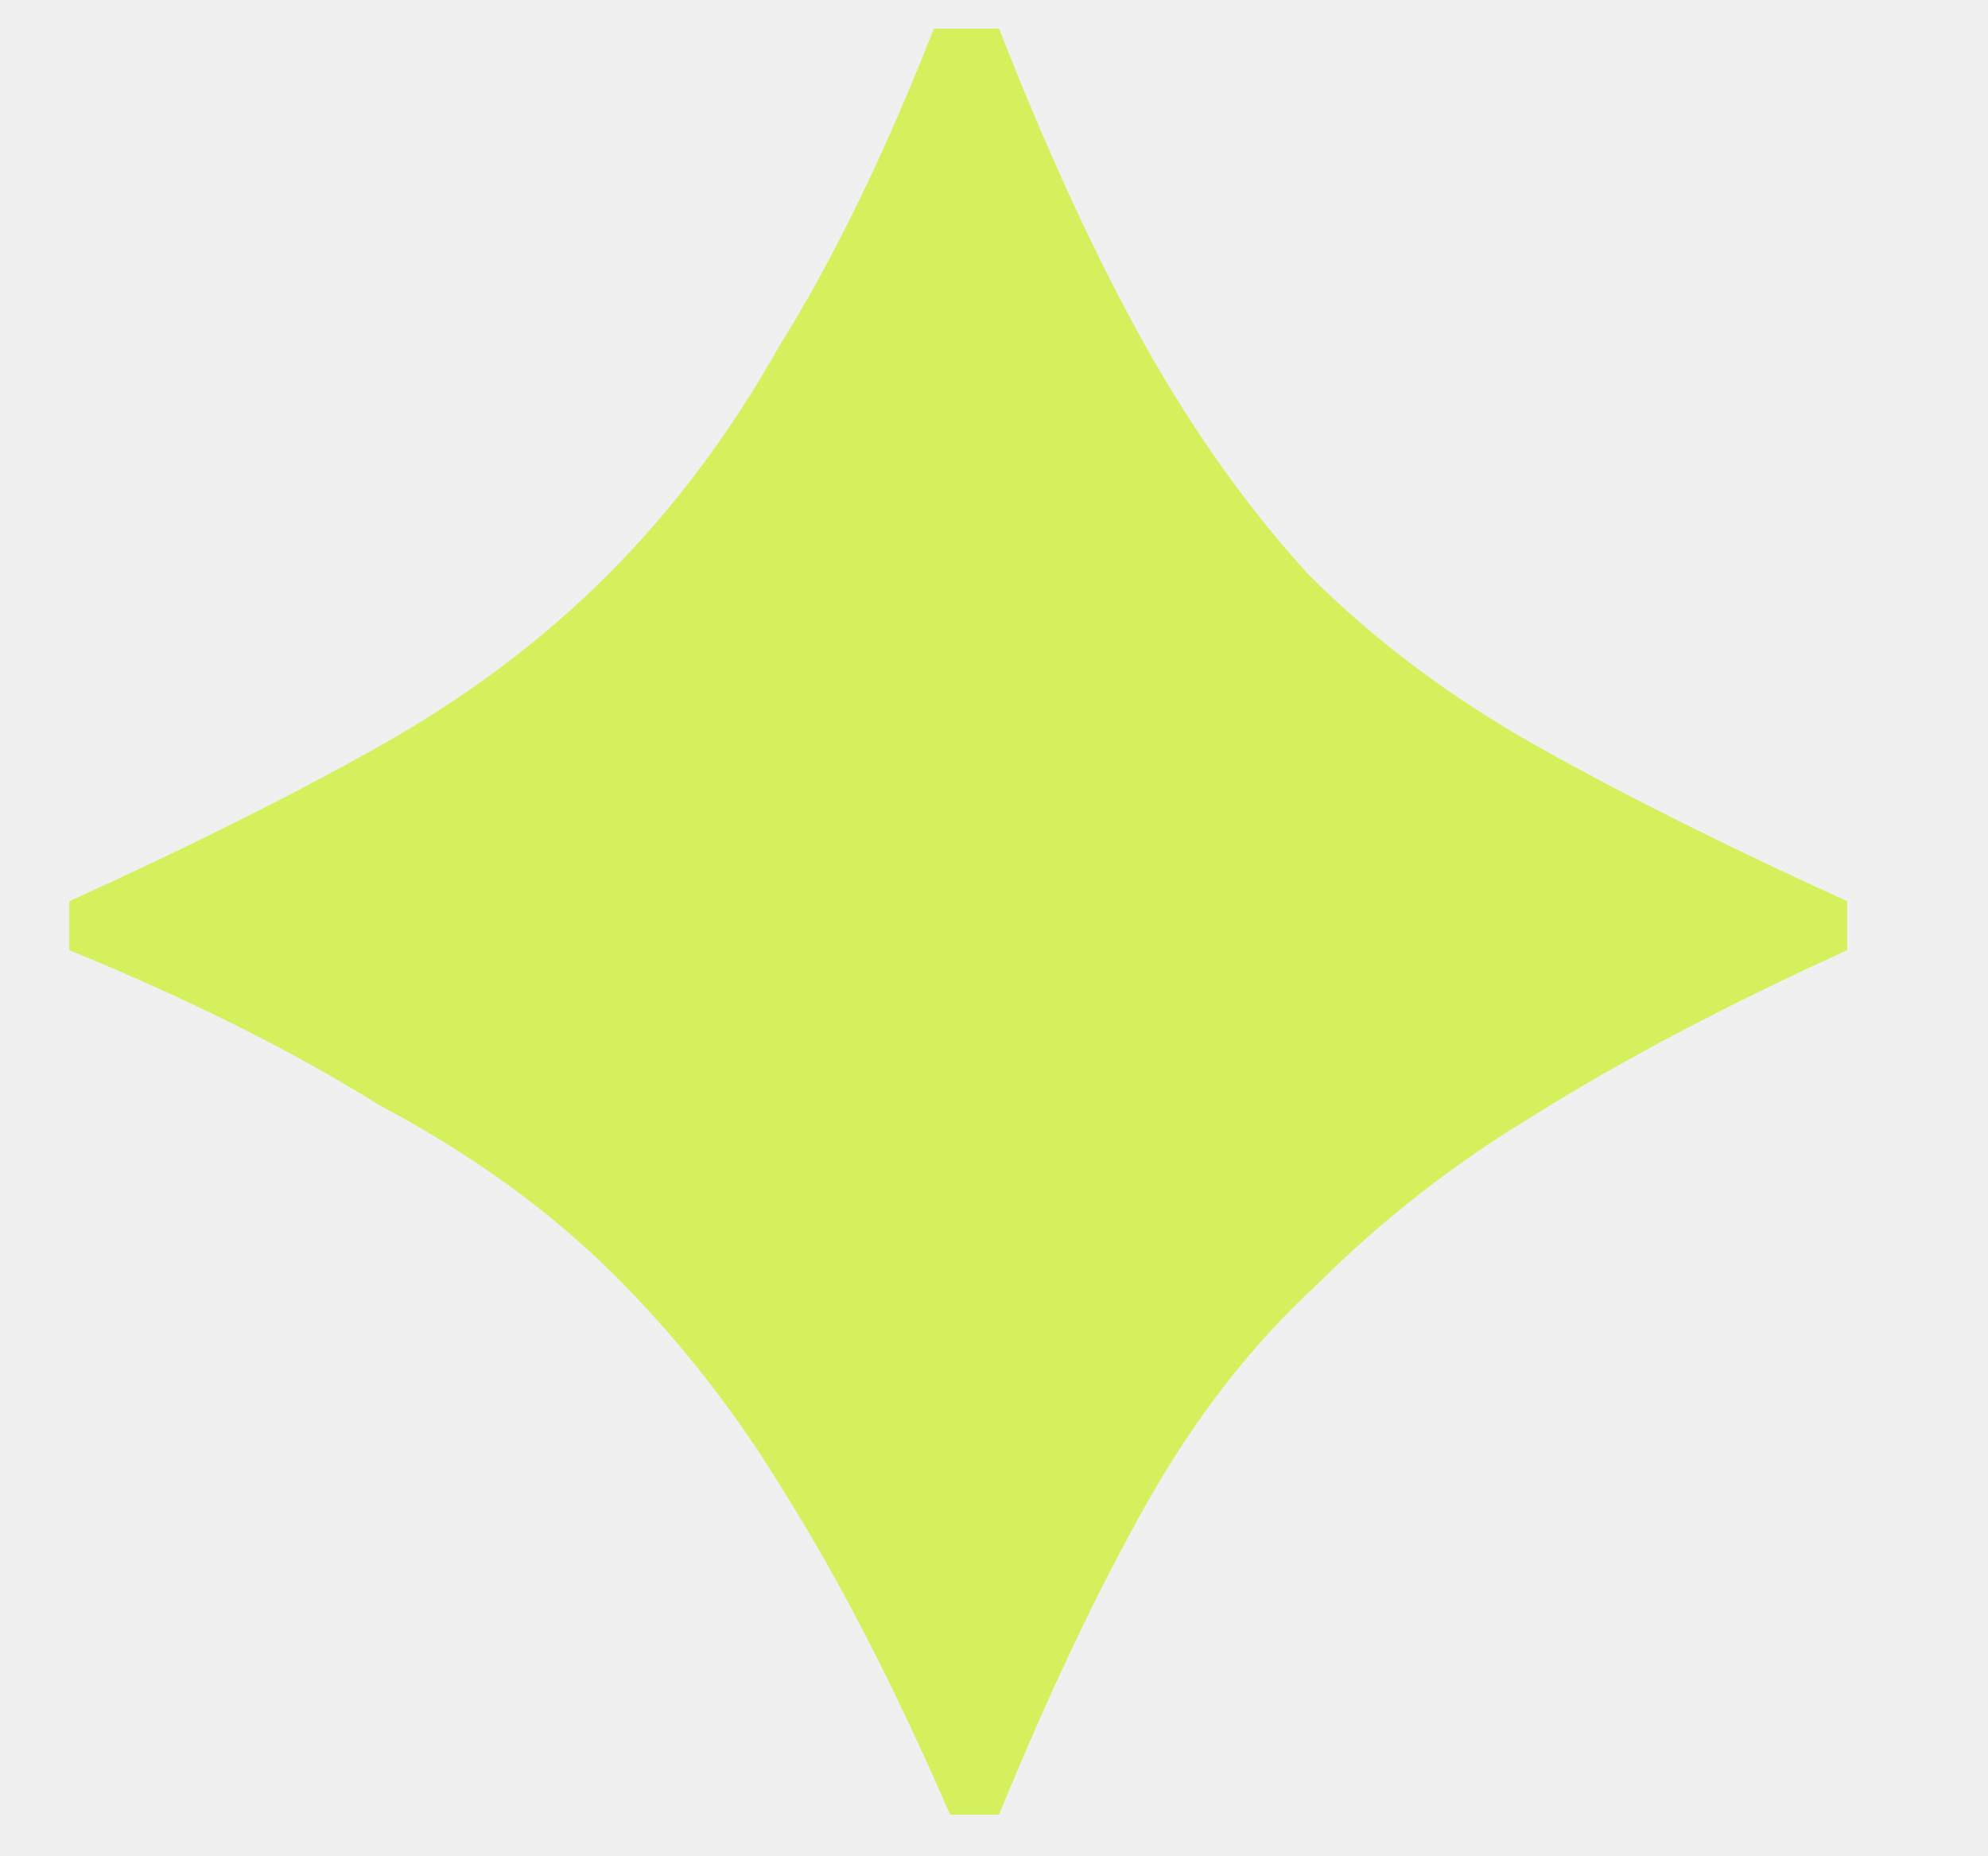
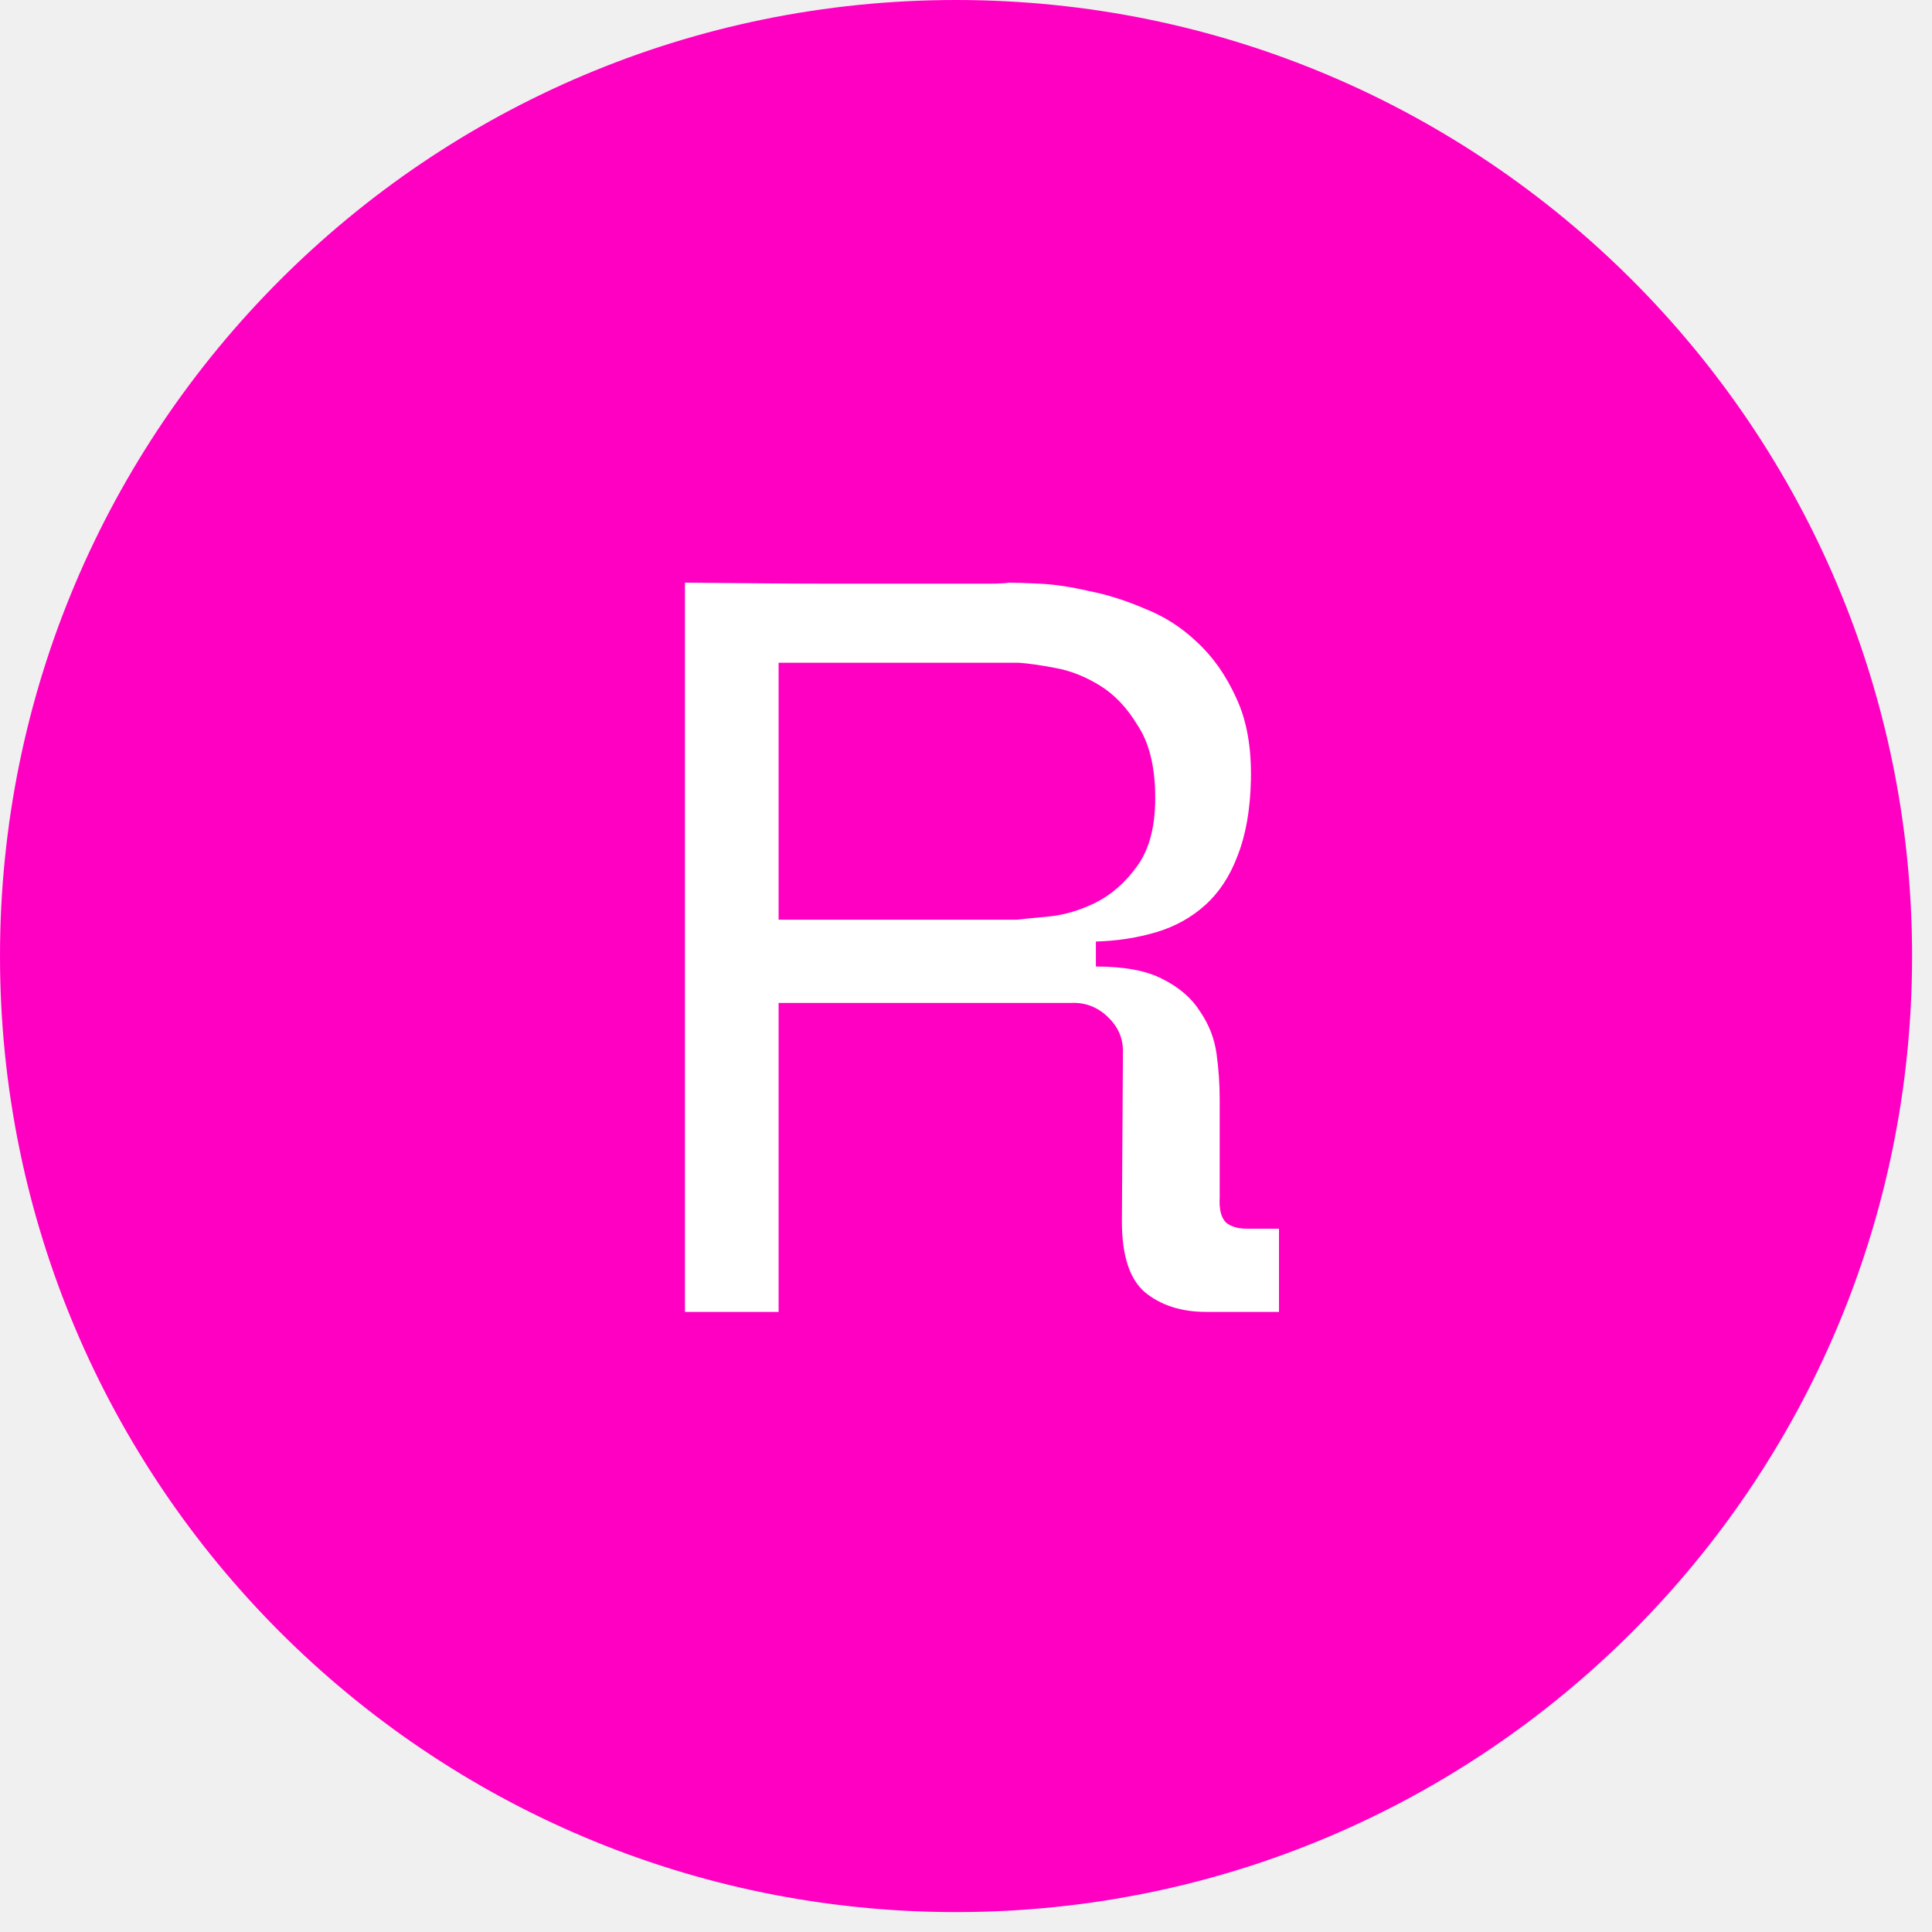
- <svg xmlns="http://www.w3.org/2000/svg" width="15" height="14" viewBox="0 0 15 14" fill="none">
-   <path d="M13.938 6.8V7.169C13.036 7.58 12.256 7.99 11.6 8.4C10.984 8.769 10.431 9.2 9.938 9.692C9.446 10.144 9.015 10.697 8.646 11.354C8.277 12.01 7.907 12.79 7.538 13.692H7.169C6.759 12.749 6.349 11.949 5.938 11.292C5.569 10.677 5.138 10.123 4.646 9.631C4.154 9.138 3.559 8.708 2.861 8.338C2.205 7.928 1.426 7.539 0.523 7.169V6.8C1.426 6.39 2.205 6 2.861 5.631C3.518 5.262 4.092 4.831 4.584 4.339C5.077 3.846 5.508 3.272 5.877 2.616C6.287 1.959 6.677 1.159 7.046 0.216H7.538C7.907 1.159 8.277 1.959 8.646 2.616C9.015 3.272 9.425 3.846 9.877 4.339C10.369 4.831 10.943 5.262 11.6 5.631C12.256 6 13.036 6.39 13.938 6.8Z" fill="#D4F05C" />
+ <svg xmlns="http://www.w3.org/2000/svg" width="26" height="26" viewBox="0 0 26 26" fill="none">
+   <rect width="25.732" height="25.732" rx="12.866" fill="#FF00C3" />
+   <path d="M14.748 13.007C15.131 13.007 15.43 13.063 15.644 13.175C15.868 13.287 16.036 13.432 16.148 13.609C16.27 13.786 16.344 13.978 16.372 14.183C16.4 14.388 16.414 14.589 16.414 14.785V16.115C16.405 16.274 16.433 16.386 16.498 16.451C16.564 16.507 16.657 16.535 16.778 16.535H17.212V17.655H16.232C15.896 17.655 15.621 17.566 15.406 17.389C15.201 17.212 15.098 16.894 15.098 16.437L15.112 14.141C15.112 13.964 15.042 13.81 14.902 13.679C14.762 13.548 14.599 13.488 14.412 13.497H10.478V17.655H9.218V7.841C9.984 7.85 10.674 7.855 11.29 7.855C11.552 7.855 11.808 7.855 12.06 7.855C12.322 7.855 12.555 7.855 12.76 7.855C12.975 7.855 13.152 7.855 13.292 7.855C13.442 7.855 13.535 7.85 13.572 7.841C13.656 7.841 13.796 7.846 13.992 7.855C14.188 7.864 14.408 7.897 14.65 7.953C14.893 8 15.145 8.079 15.406 8.191C15.668 8.294 15.901 8.443 16.106 8.639C16.321 8.835 16.498 9.087 16.638 9.395C16.778 9.694 16.844 10.062 16.834 10.501C16.825 10.902 16.764 11.243 16.652 11.523C16.55 11.794 16.405 12.013 16.218 12.181C16.032 12.349 15.812 12.47 15.56 12.545C15.308 12.62 15.038 12.662 14.748 12.671V13.007ZM10.478 8.919V12.377H13.684C13.759 12.368 13.899 12.354 14.104 12.335C14.31 12.316 14.52 12.256 14.734 12.153C14.958 12.041 15.15 11.873 15.308 11.649C15.476 11.416 15.556 11.089 15.546 10.669C15.537 10.286 15.458 9.983 15.308 9.759C15.168 9.526 15 9.348 14.804 9.227C14.608 9.106 14.408 9.026 14.202 8.989C14.006 8.952 13.843 8.928 13.712 8.919H10.478Z" fill="white" />
</svg>
